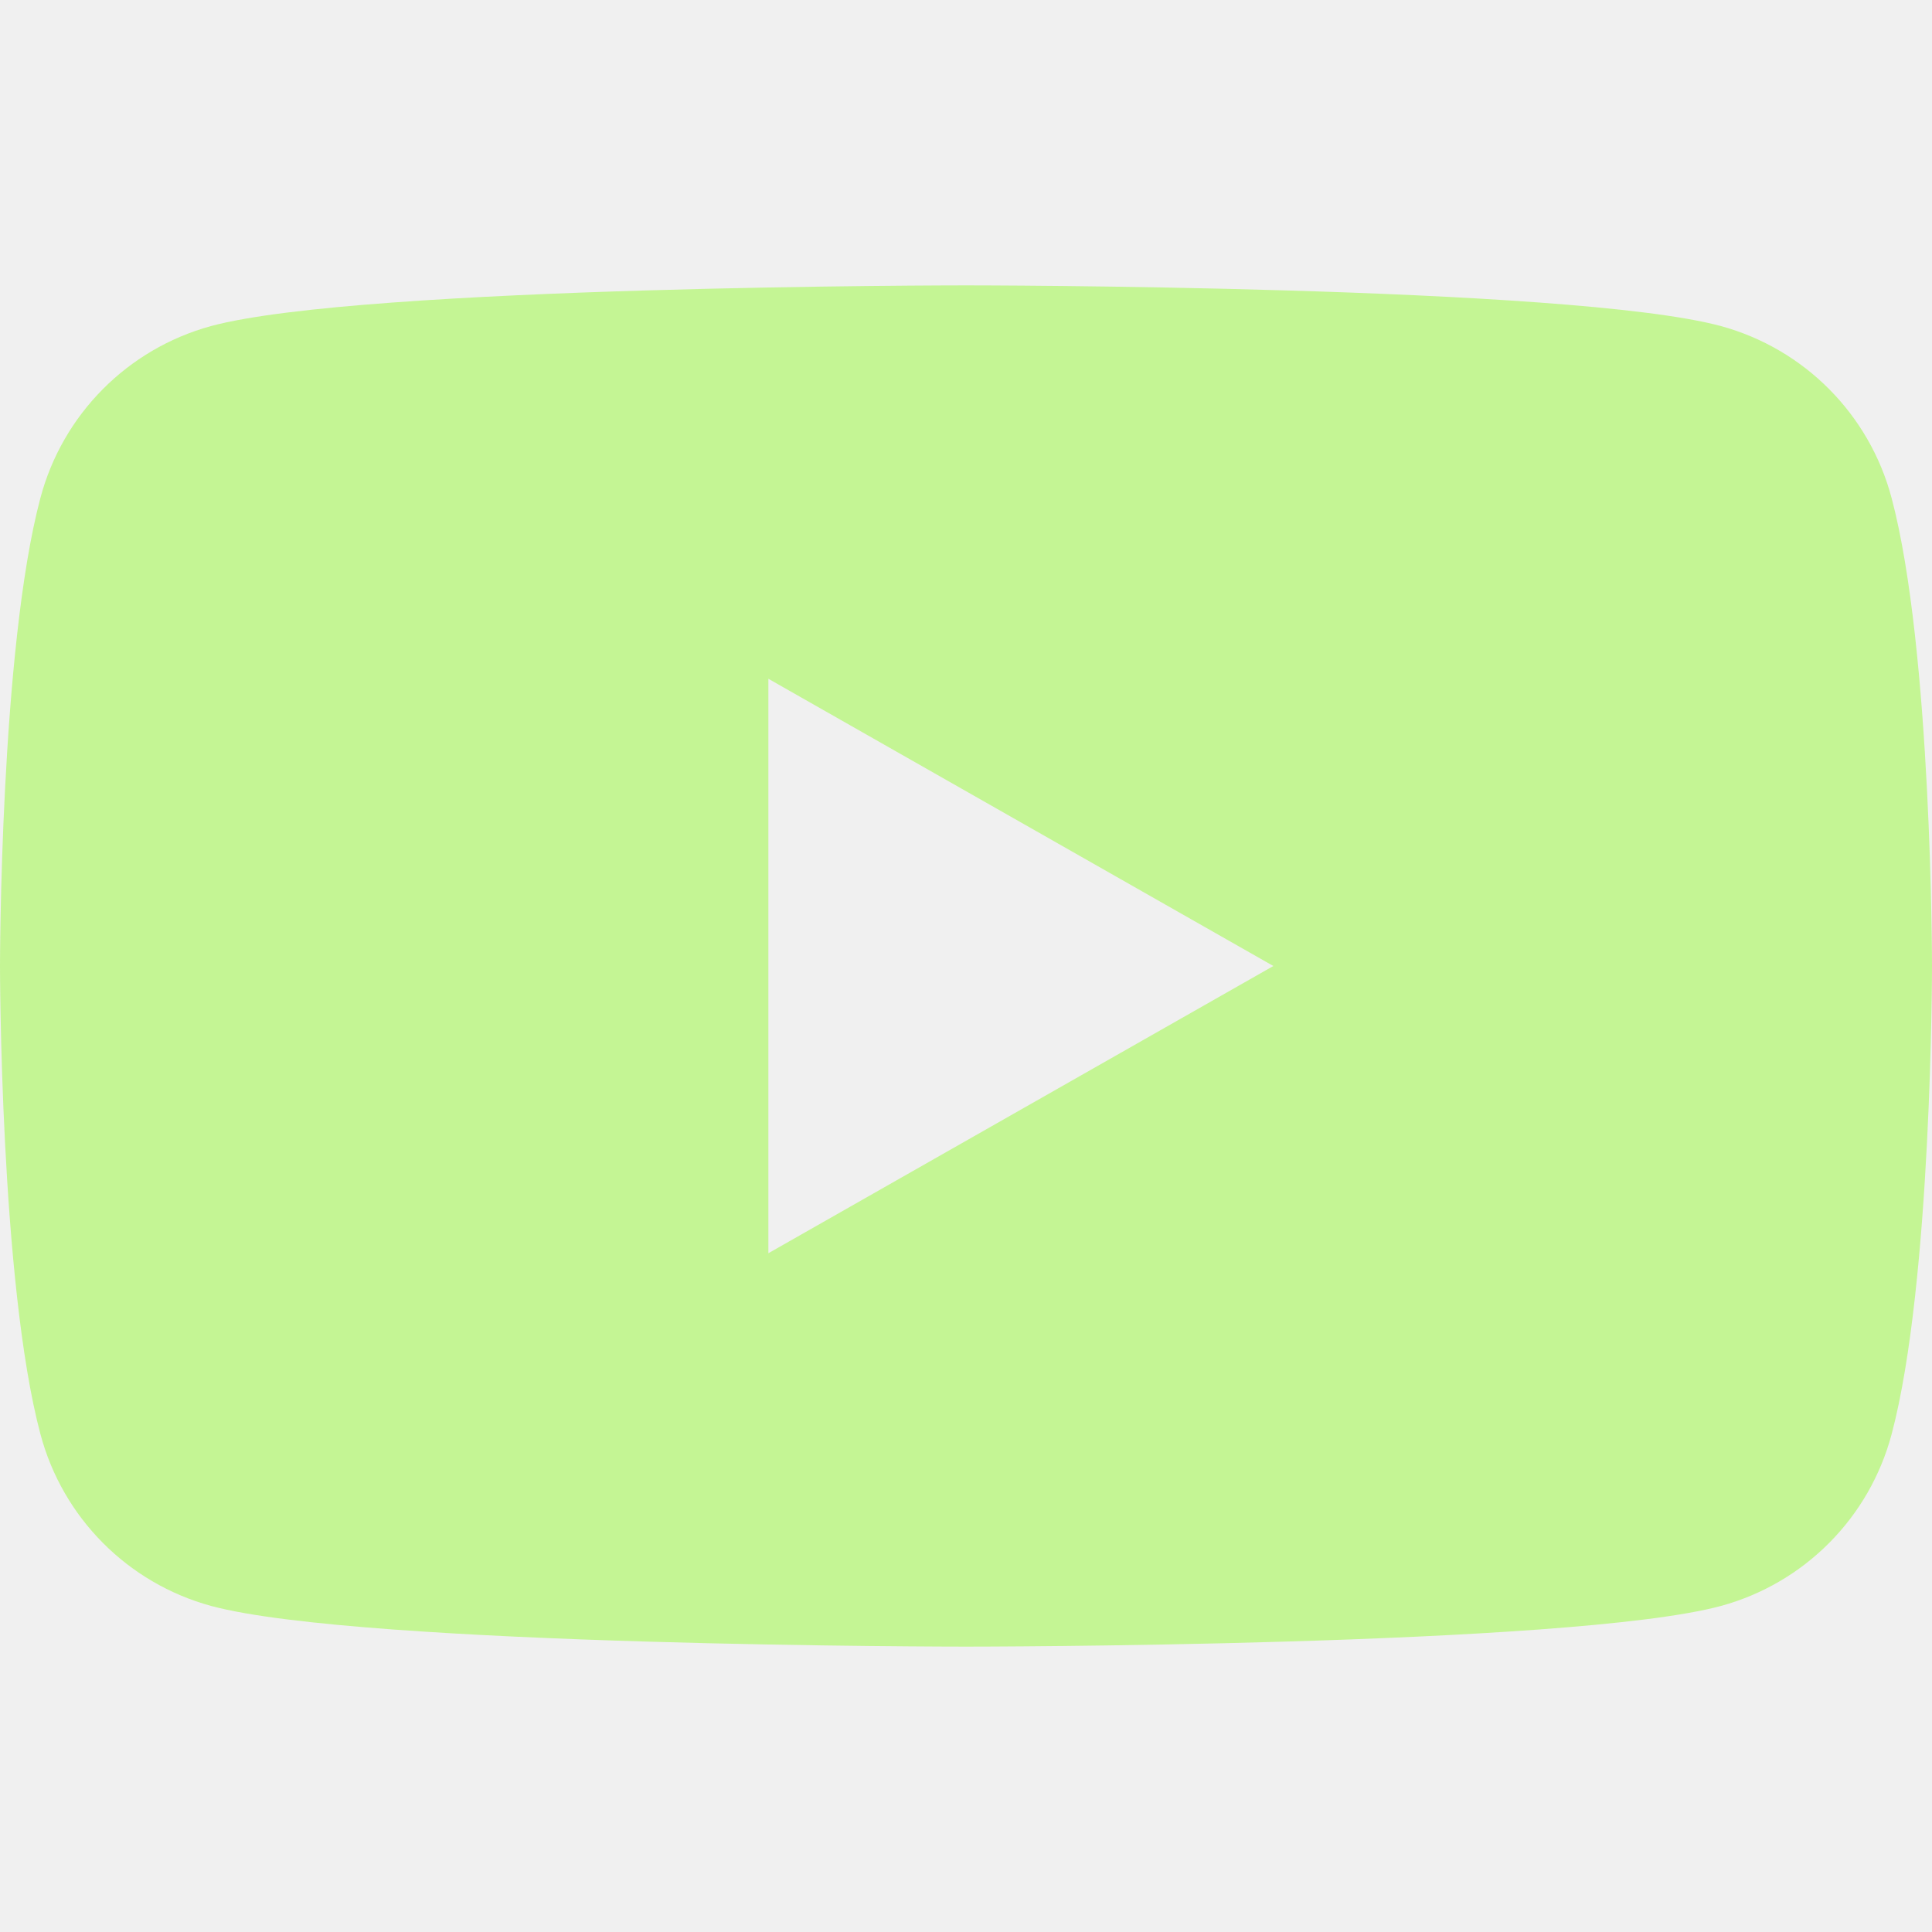
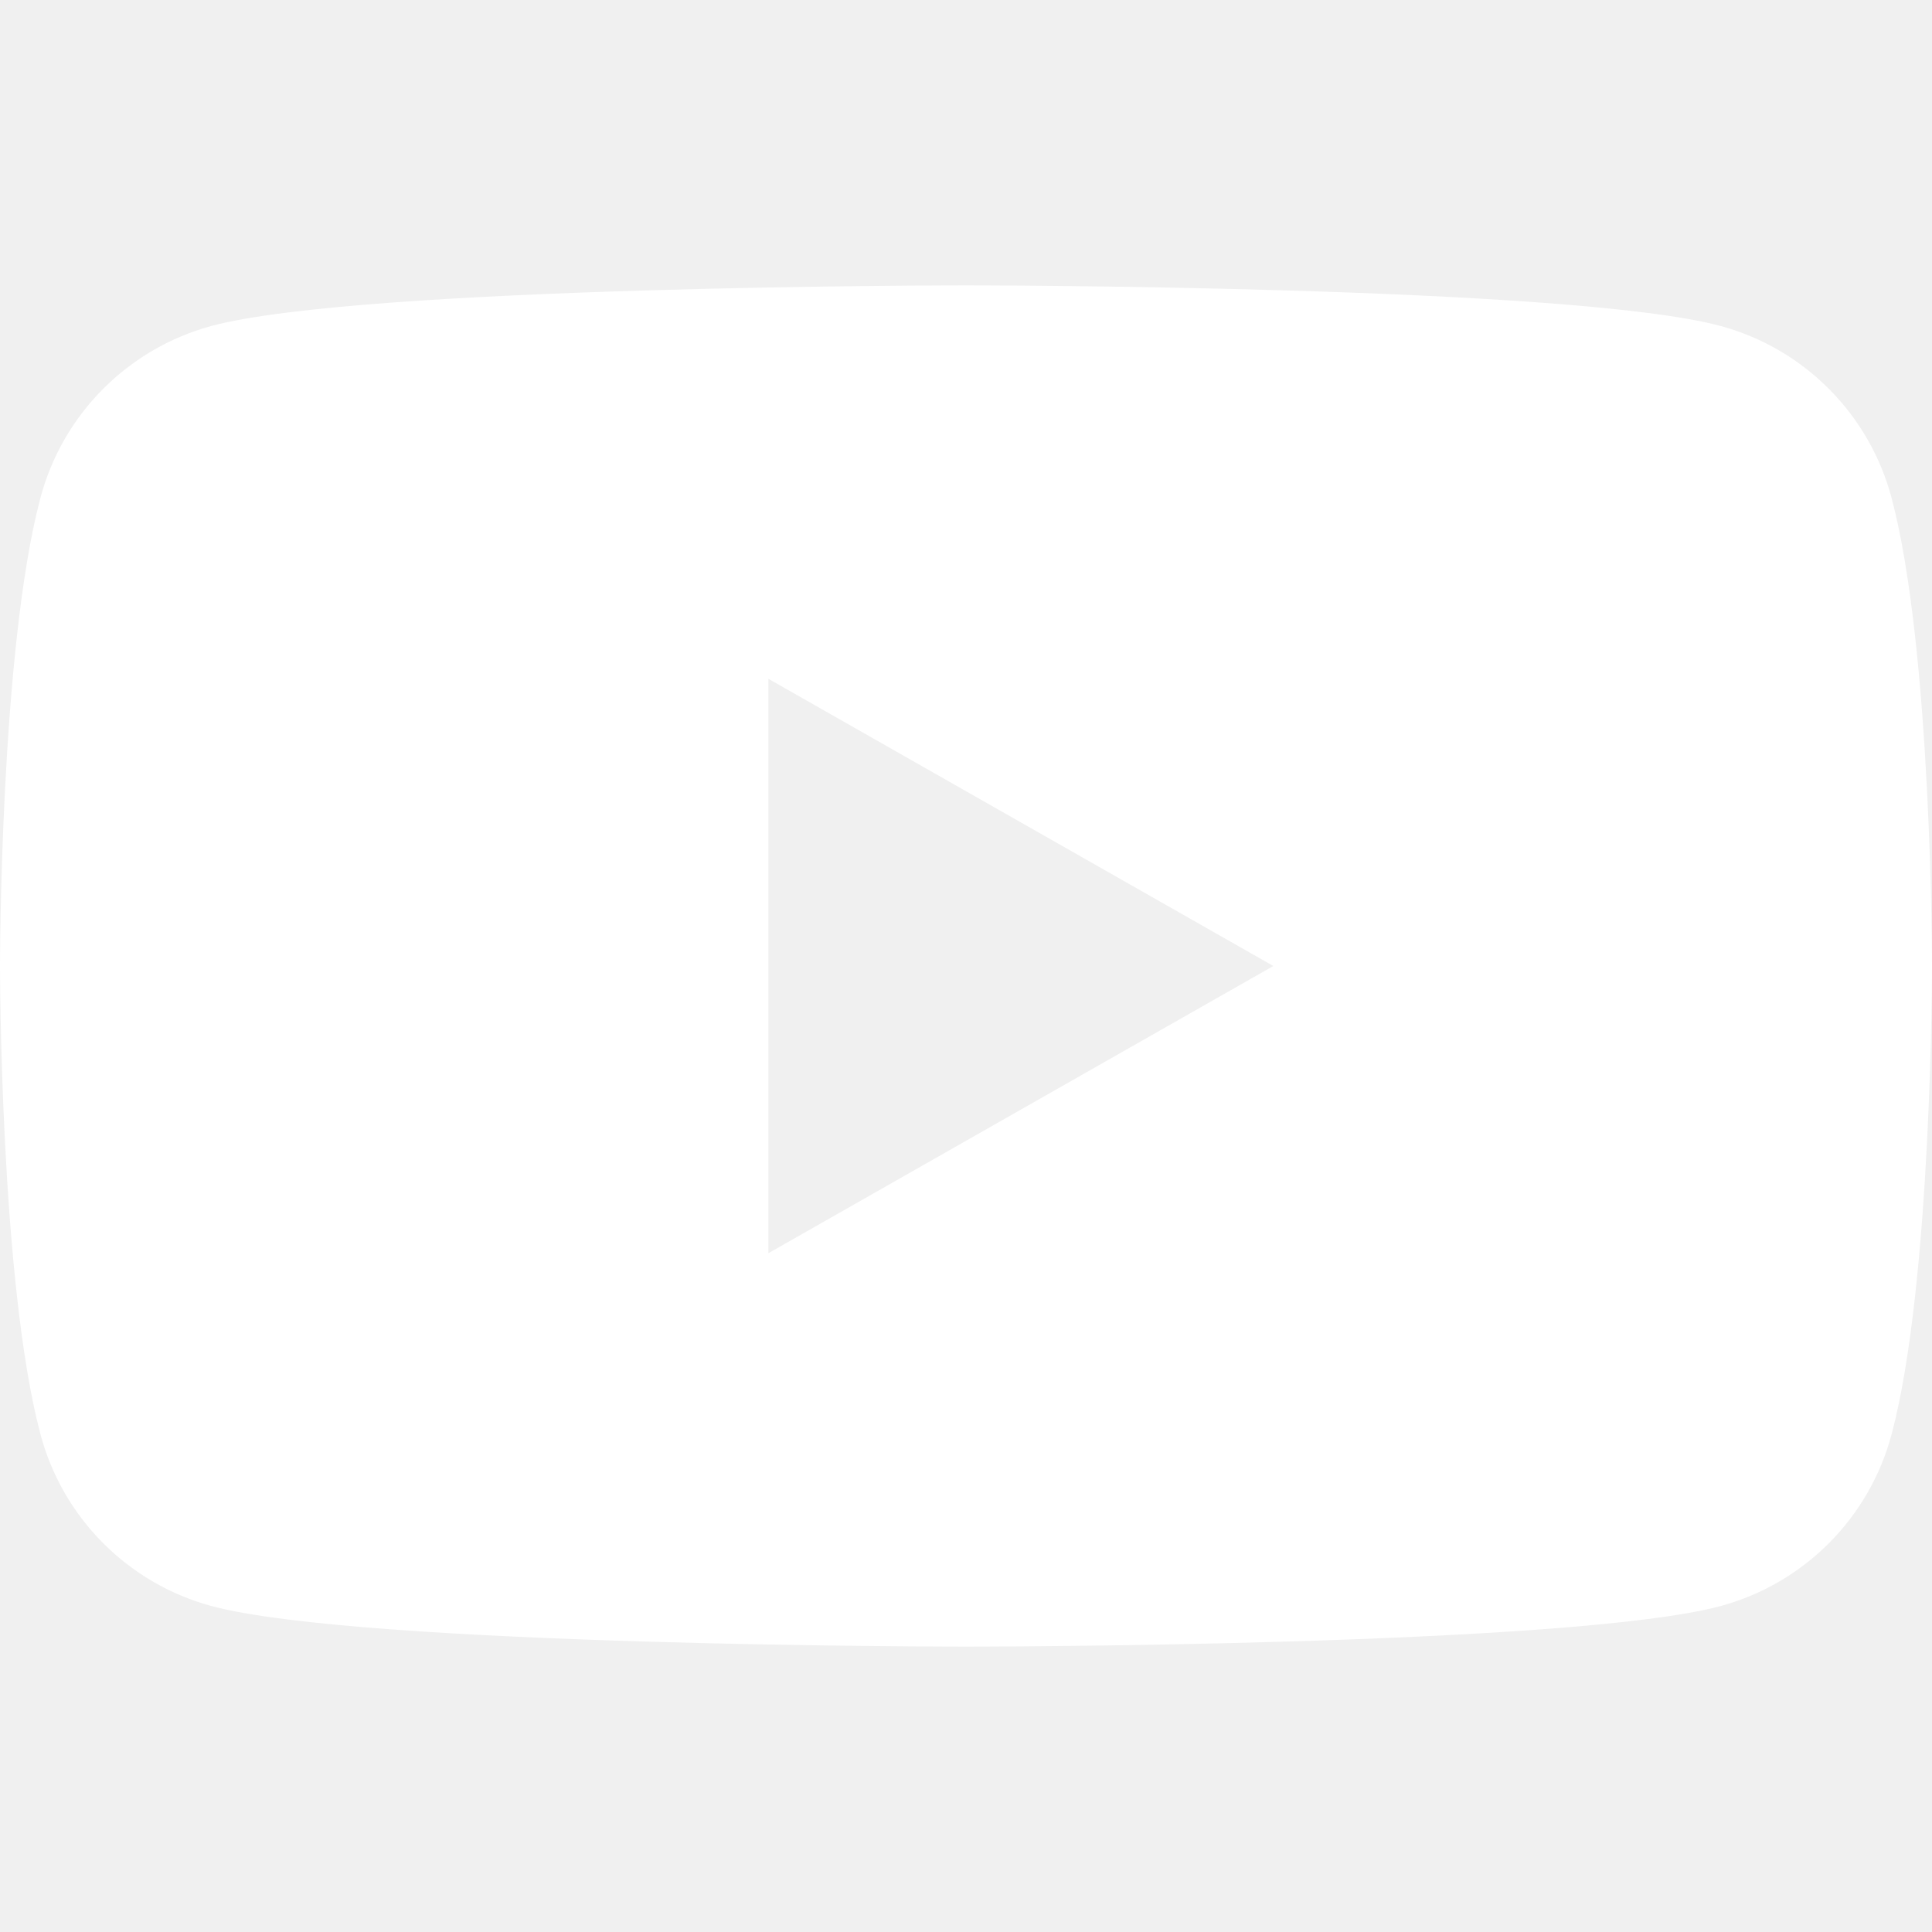
<svg xmlns="http://www.w3.org/2000/svg" role="img" viewBox="0 0 24 24">
-   <path d="M23.498 6.186a3.016 3.016 0 0 0-2.122-2.136C19.505 3.545 12 3.545 12 3.545s-7.505 0-9.377.505A3.017 3.017 0 0 0 .502 6.186C0 8.07 0 12 0 12s0 3.93.502 5.814a3.016 3.016 0 0 0 2.122 2.136c1.871.505 9.376.505 9.376.505s7.505 0 9.377-.505a3.015 3.015 0 0 0 2.122-2.136C24 15.93 24 12 24 12s0-3.93-.502-5.814zM9.545 15.568V8.432L15.818 12l-6.273 3.568z" fill="#c4f594" />
+   <path d="M23.498 6.186a3.016 3.016 0 0 0-2.122-2.136C19.505 3.545 12 3.545 12 3.545s-7.505 0-9.377.505A3.017 3.017 0 0 0 .502 6.186C0 8.07 0 12 0 12s0 3.93.502 5.814a3.016 3.016 0 0 0 2.122 2.136c1.871.505 9.376.505 9.376.505s7.505 0 9.377-.505a3.015 3.015 0 0 0 2.122-2.136C24 15.93 24 12 24 12s0-3.93-.502-5.814zM9.545 15.568V8.432L15.818 12l-6.273 3.568z" fill="#ffffff" />
</svg>
